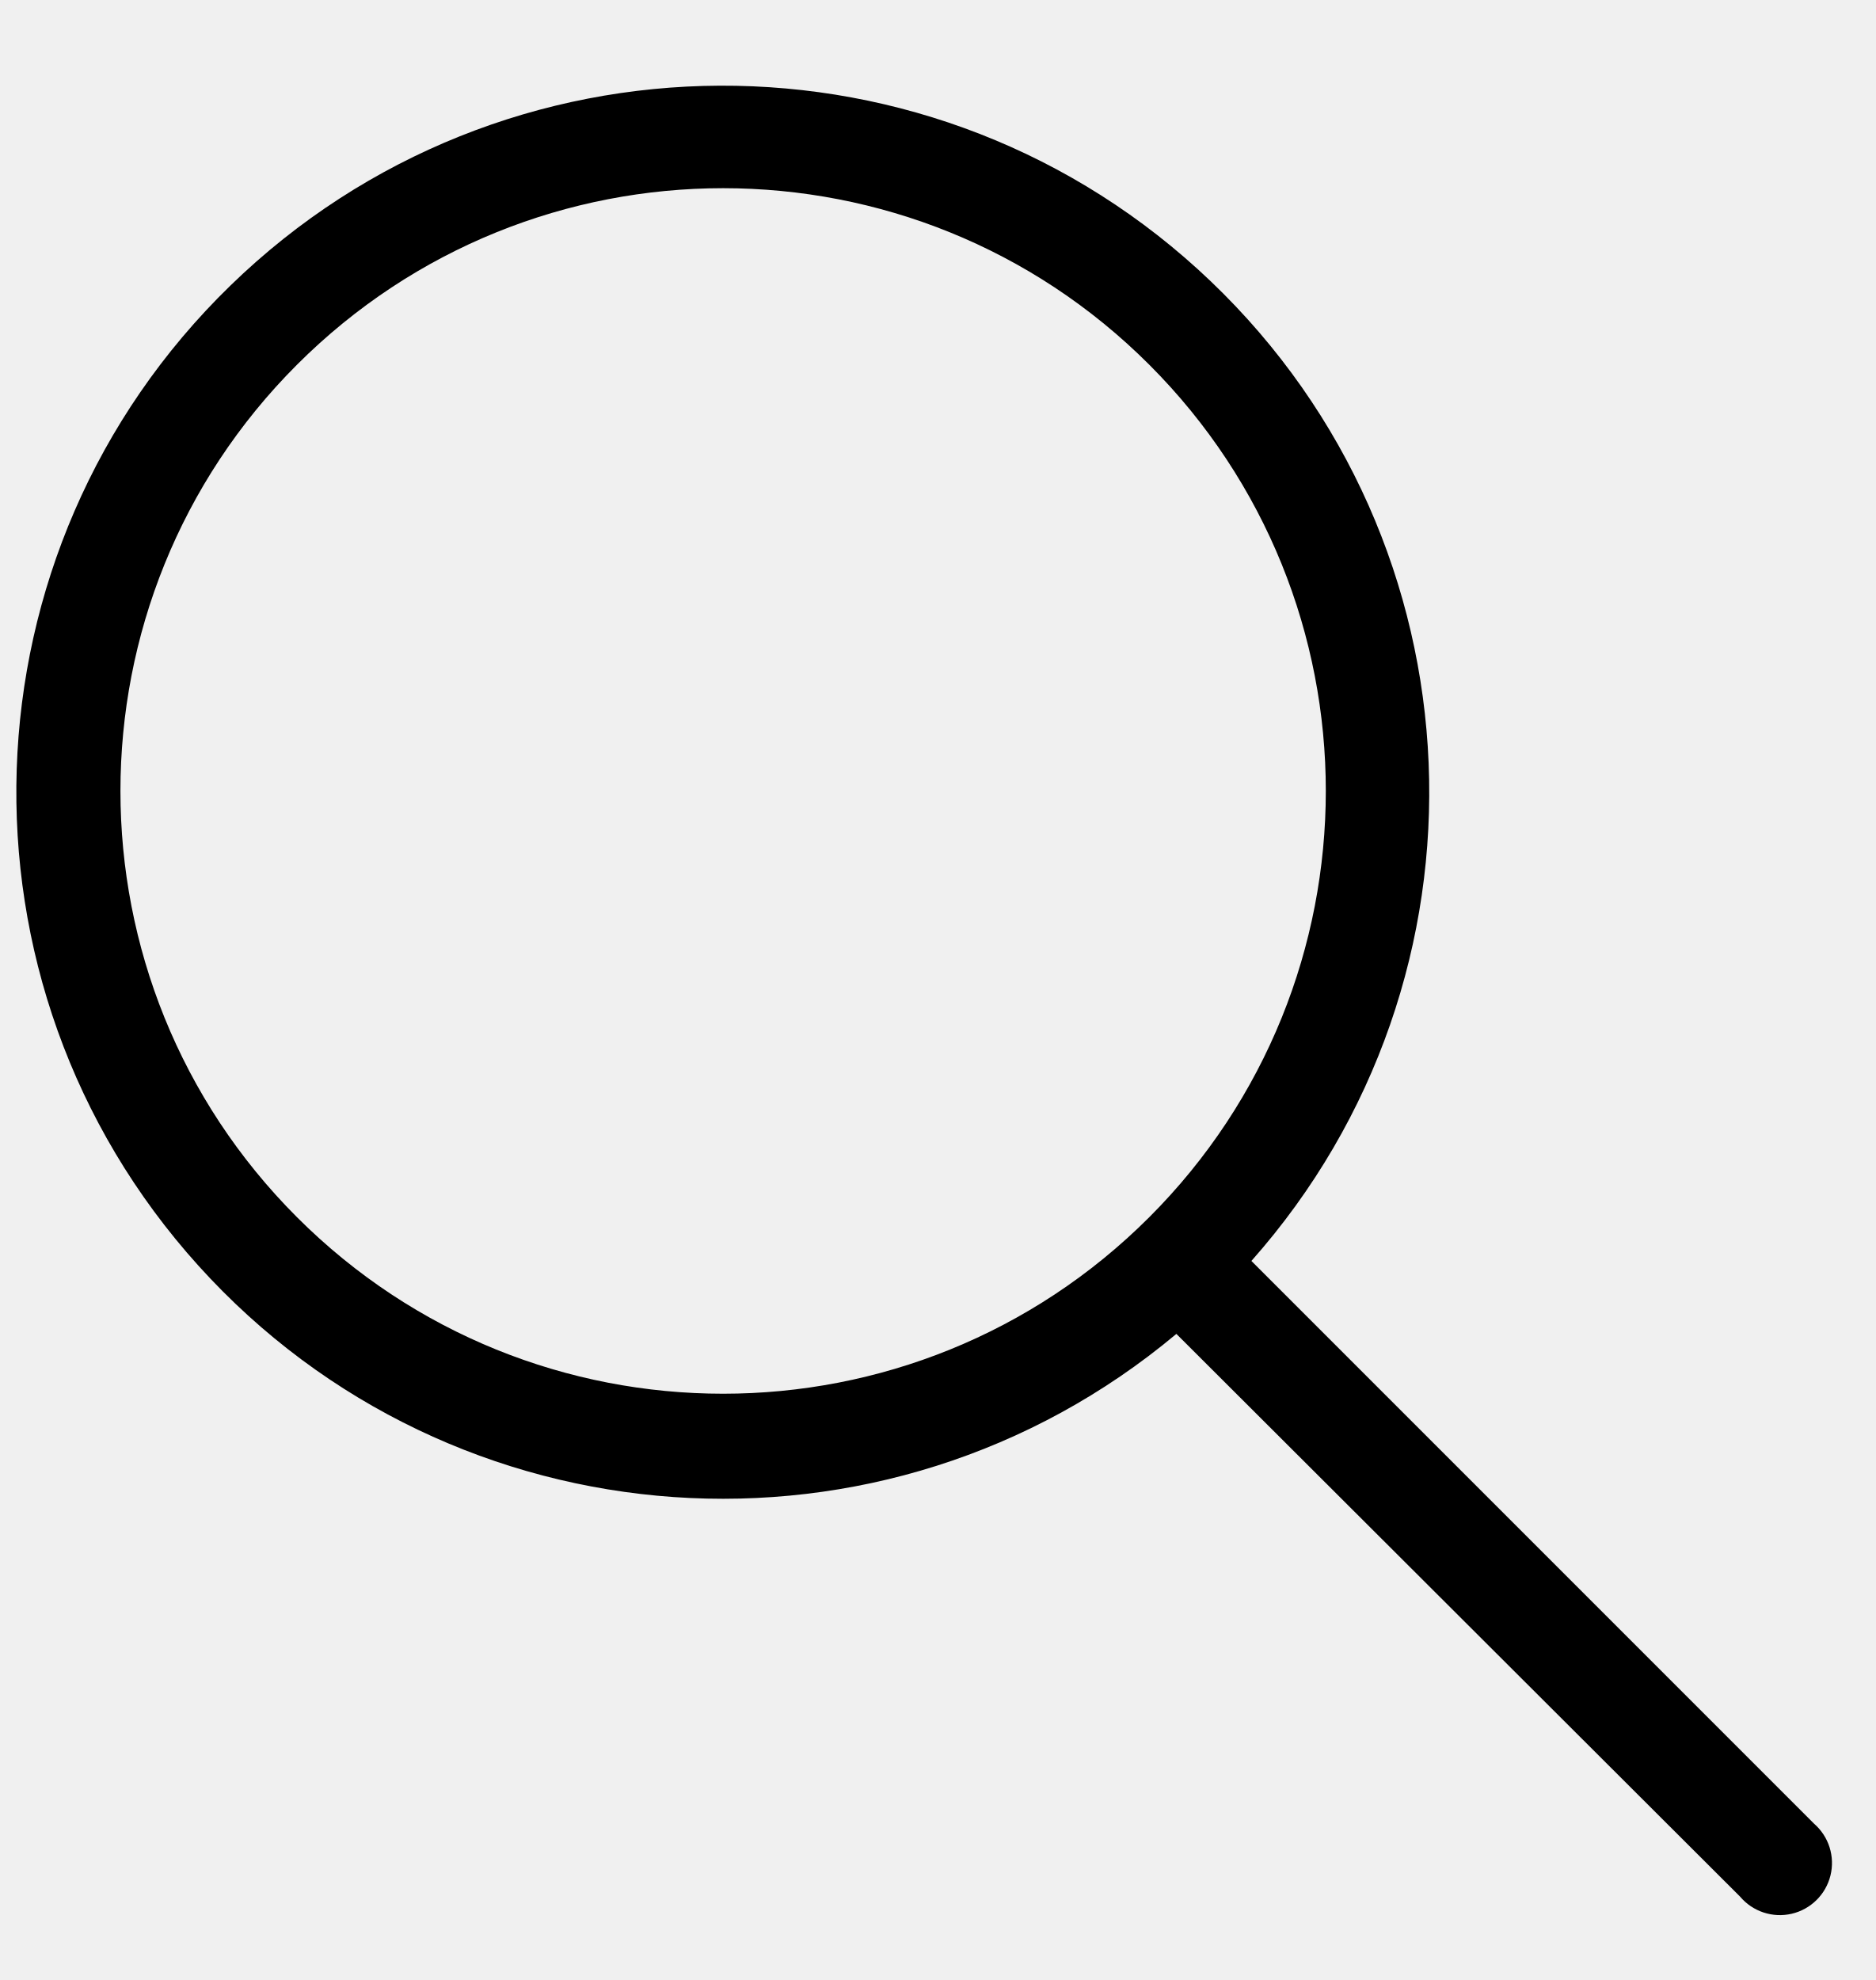
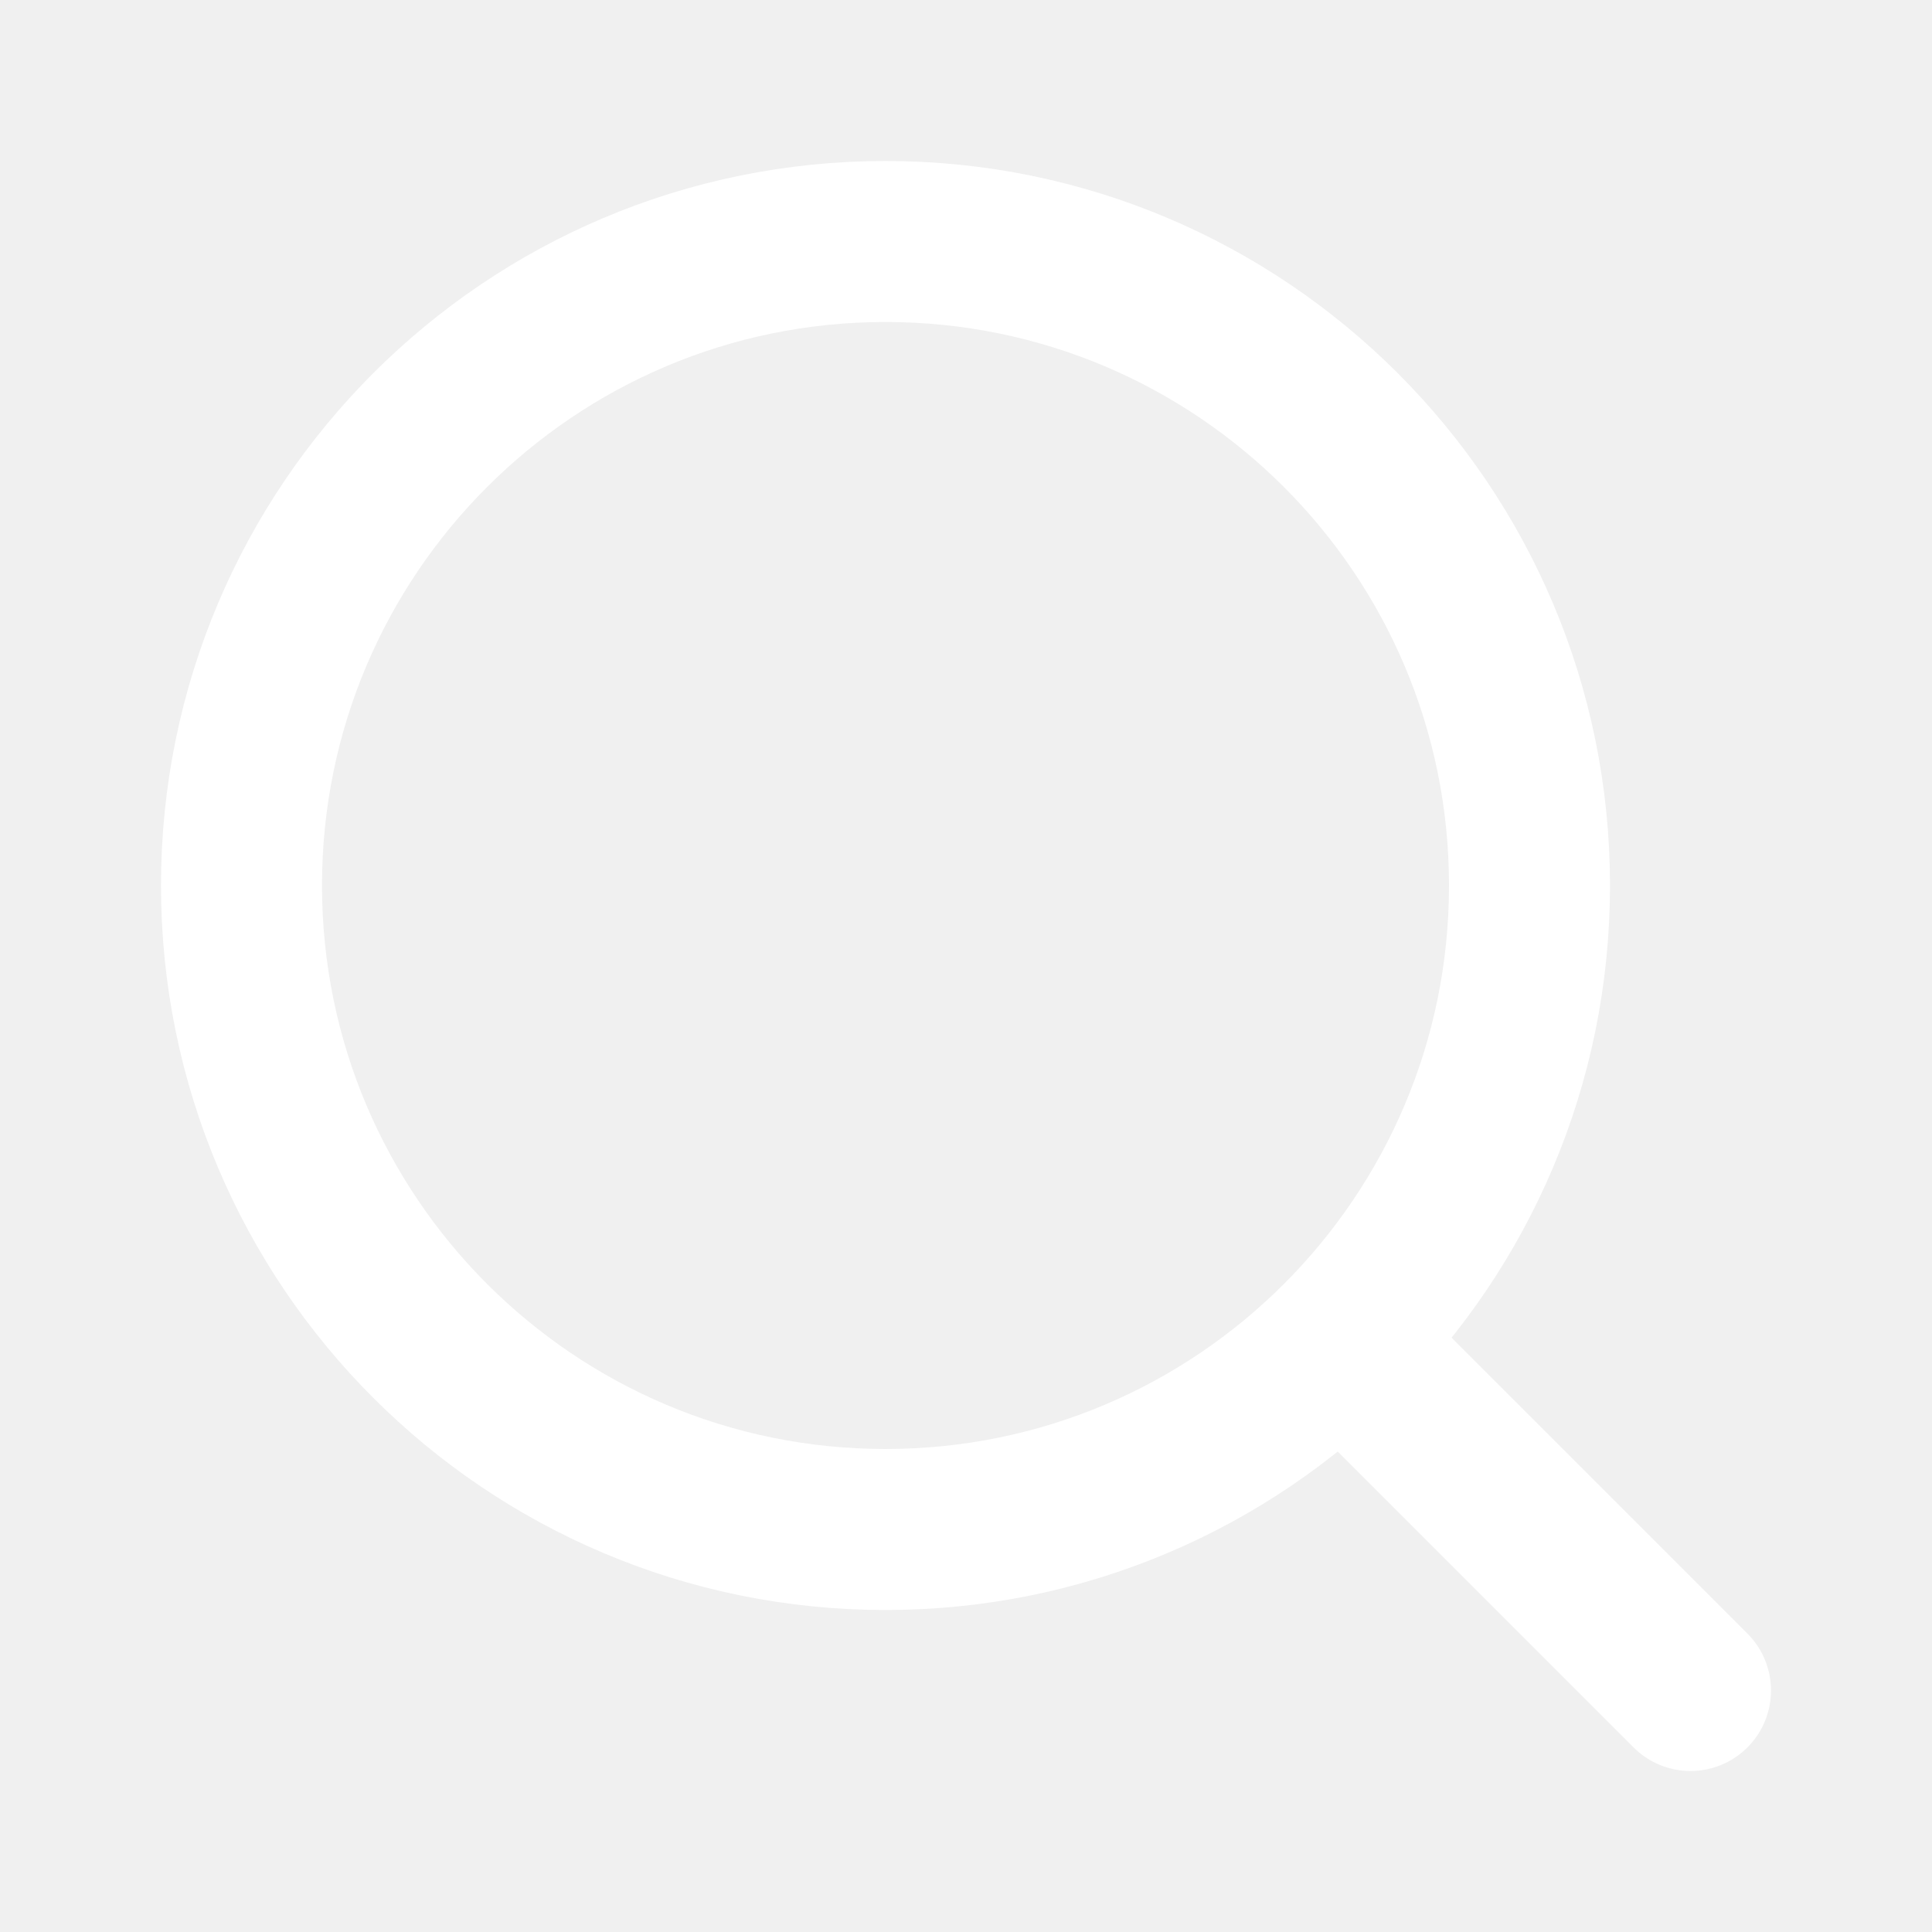
- <svg fill="none" class="icon icon-search" viewBox="0 0 18 19">
-   <path fill="currentColor" fill-rule="evenodd" d="M11.03 11.68A5.784 5.784 0 1 1 2.85 3.5a5.784 5.784 0 0 1 8.18 8.18m.26 1.12a6.78 6.78 0 1 1 .72-.7l5.4 5.4a.5.5 0 1 1-.71.7z" clip-rule="evenodd" />
+ <svg xmlns="http://www.w3.org/2000/svg" width="24" height="24" viewBox="0 0 24 24" fill="none">
+   <path d="M21 21L16.66 16.66" stroke="white" stroke-width="2" stroke-linecap="round" stroke-linejoin="round" />
+   <path d="M11 19C15.418 19 19 15.418 19 11C19 6.582 15.418 3 11 3C6.582 3 3 6.582 3 11C3 15.418 6.582 19 11 19Z" stroke="white" stroke-width="2" stroke-linecap="round" stroke-linejoin="round" />
</svg>
